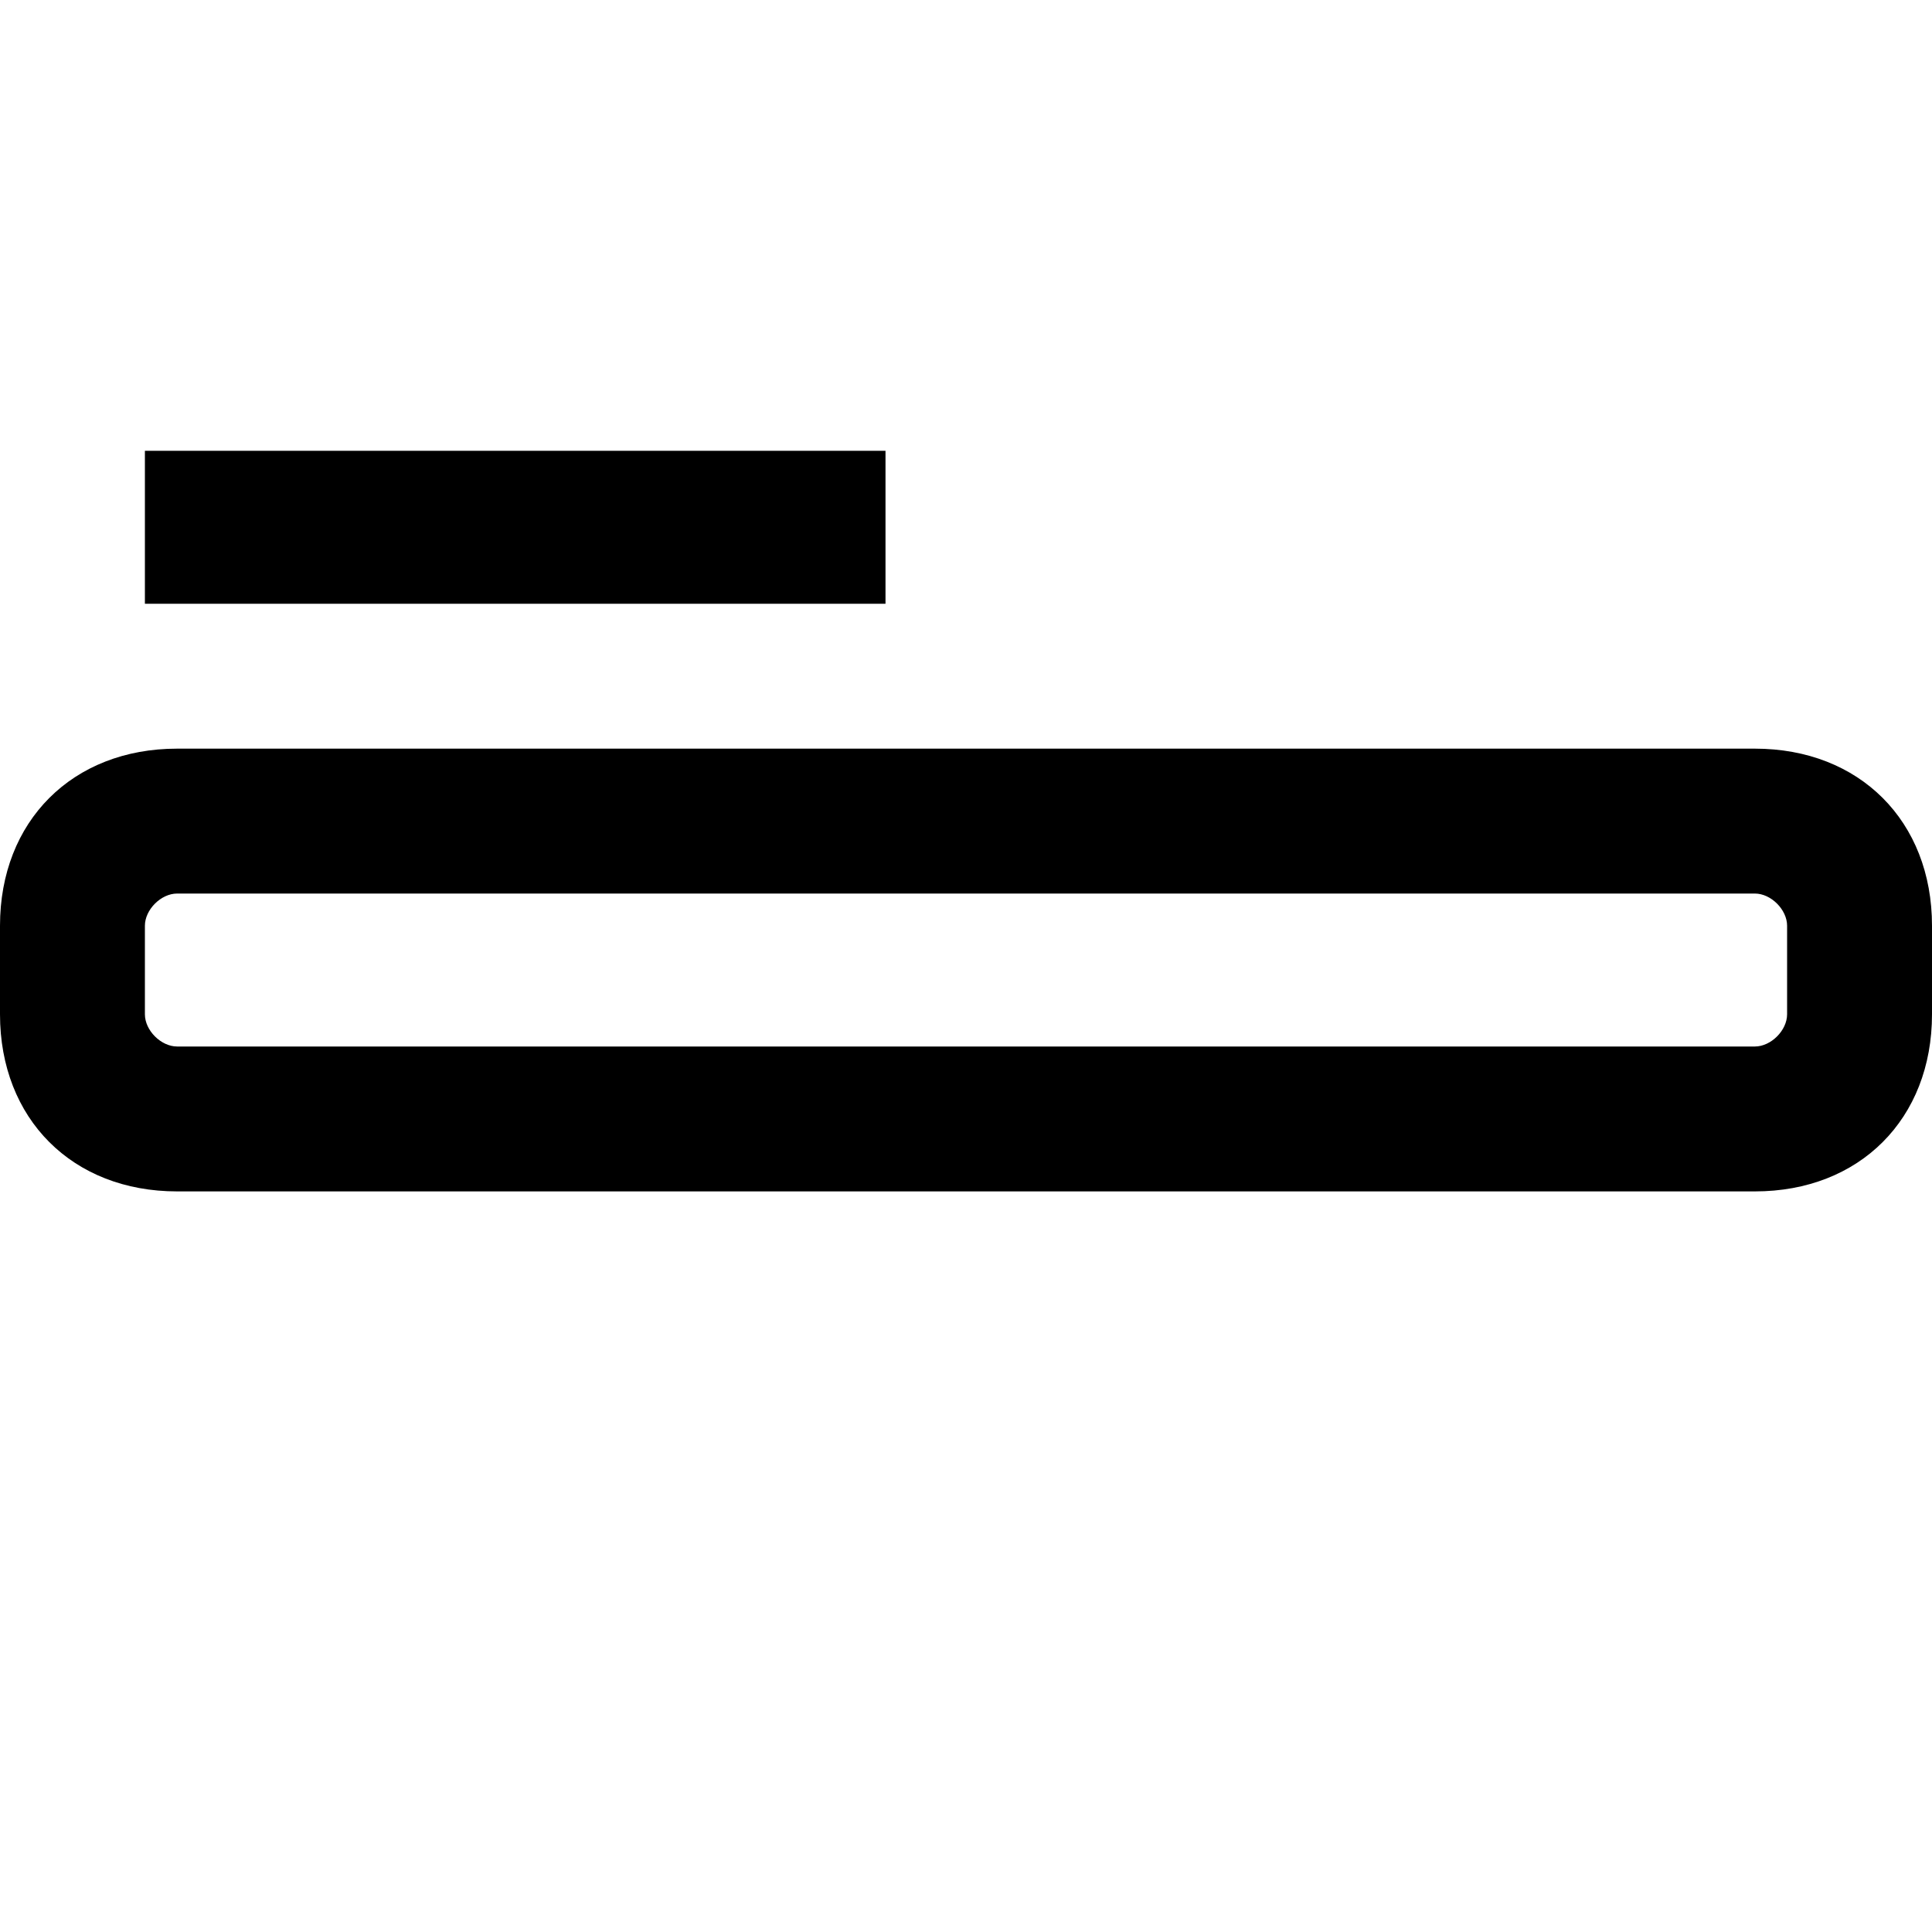
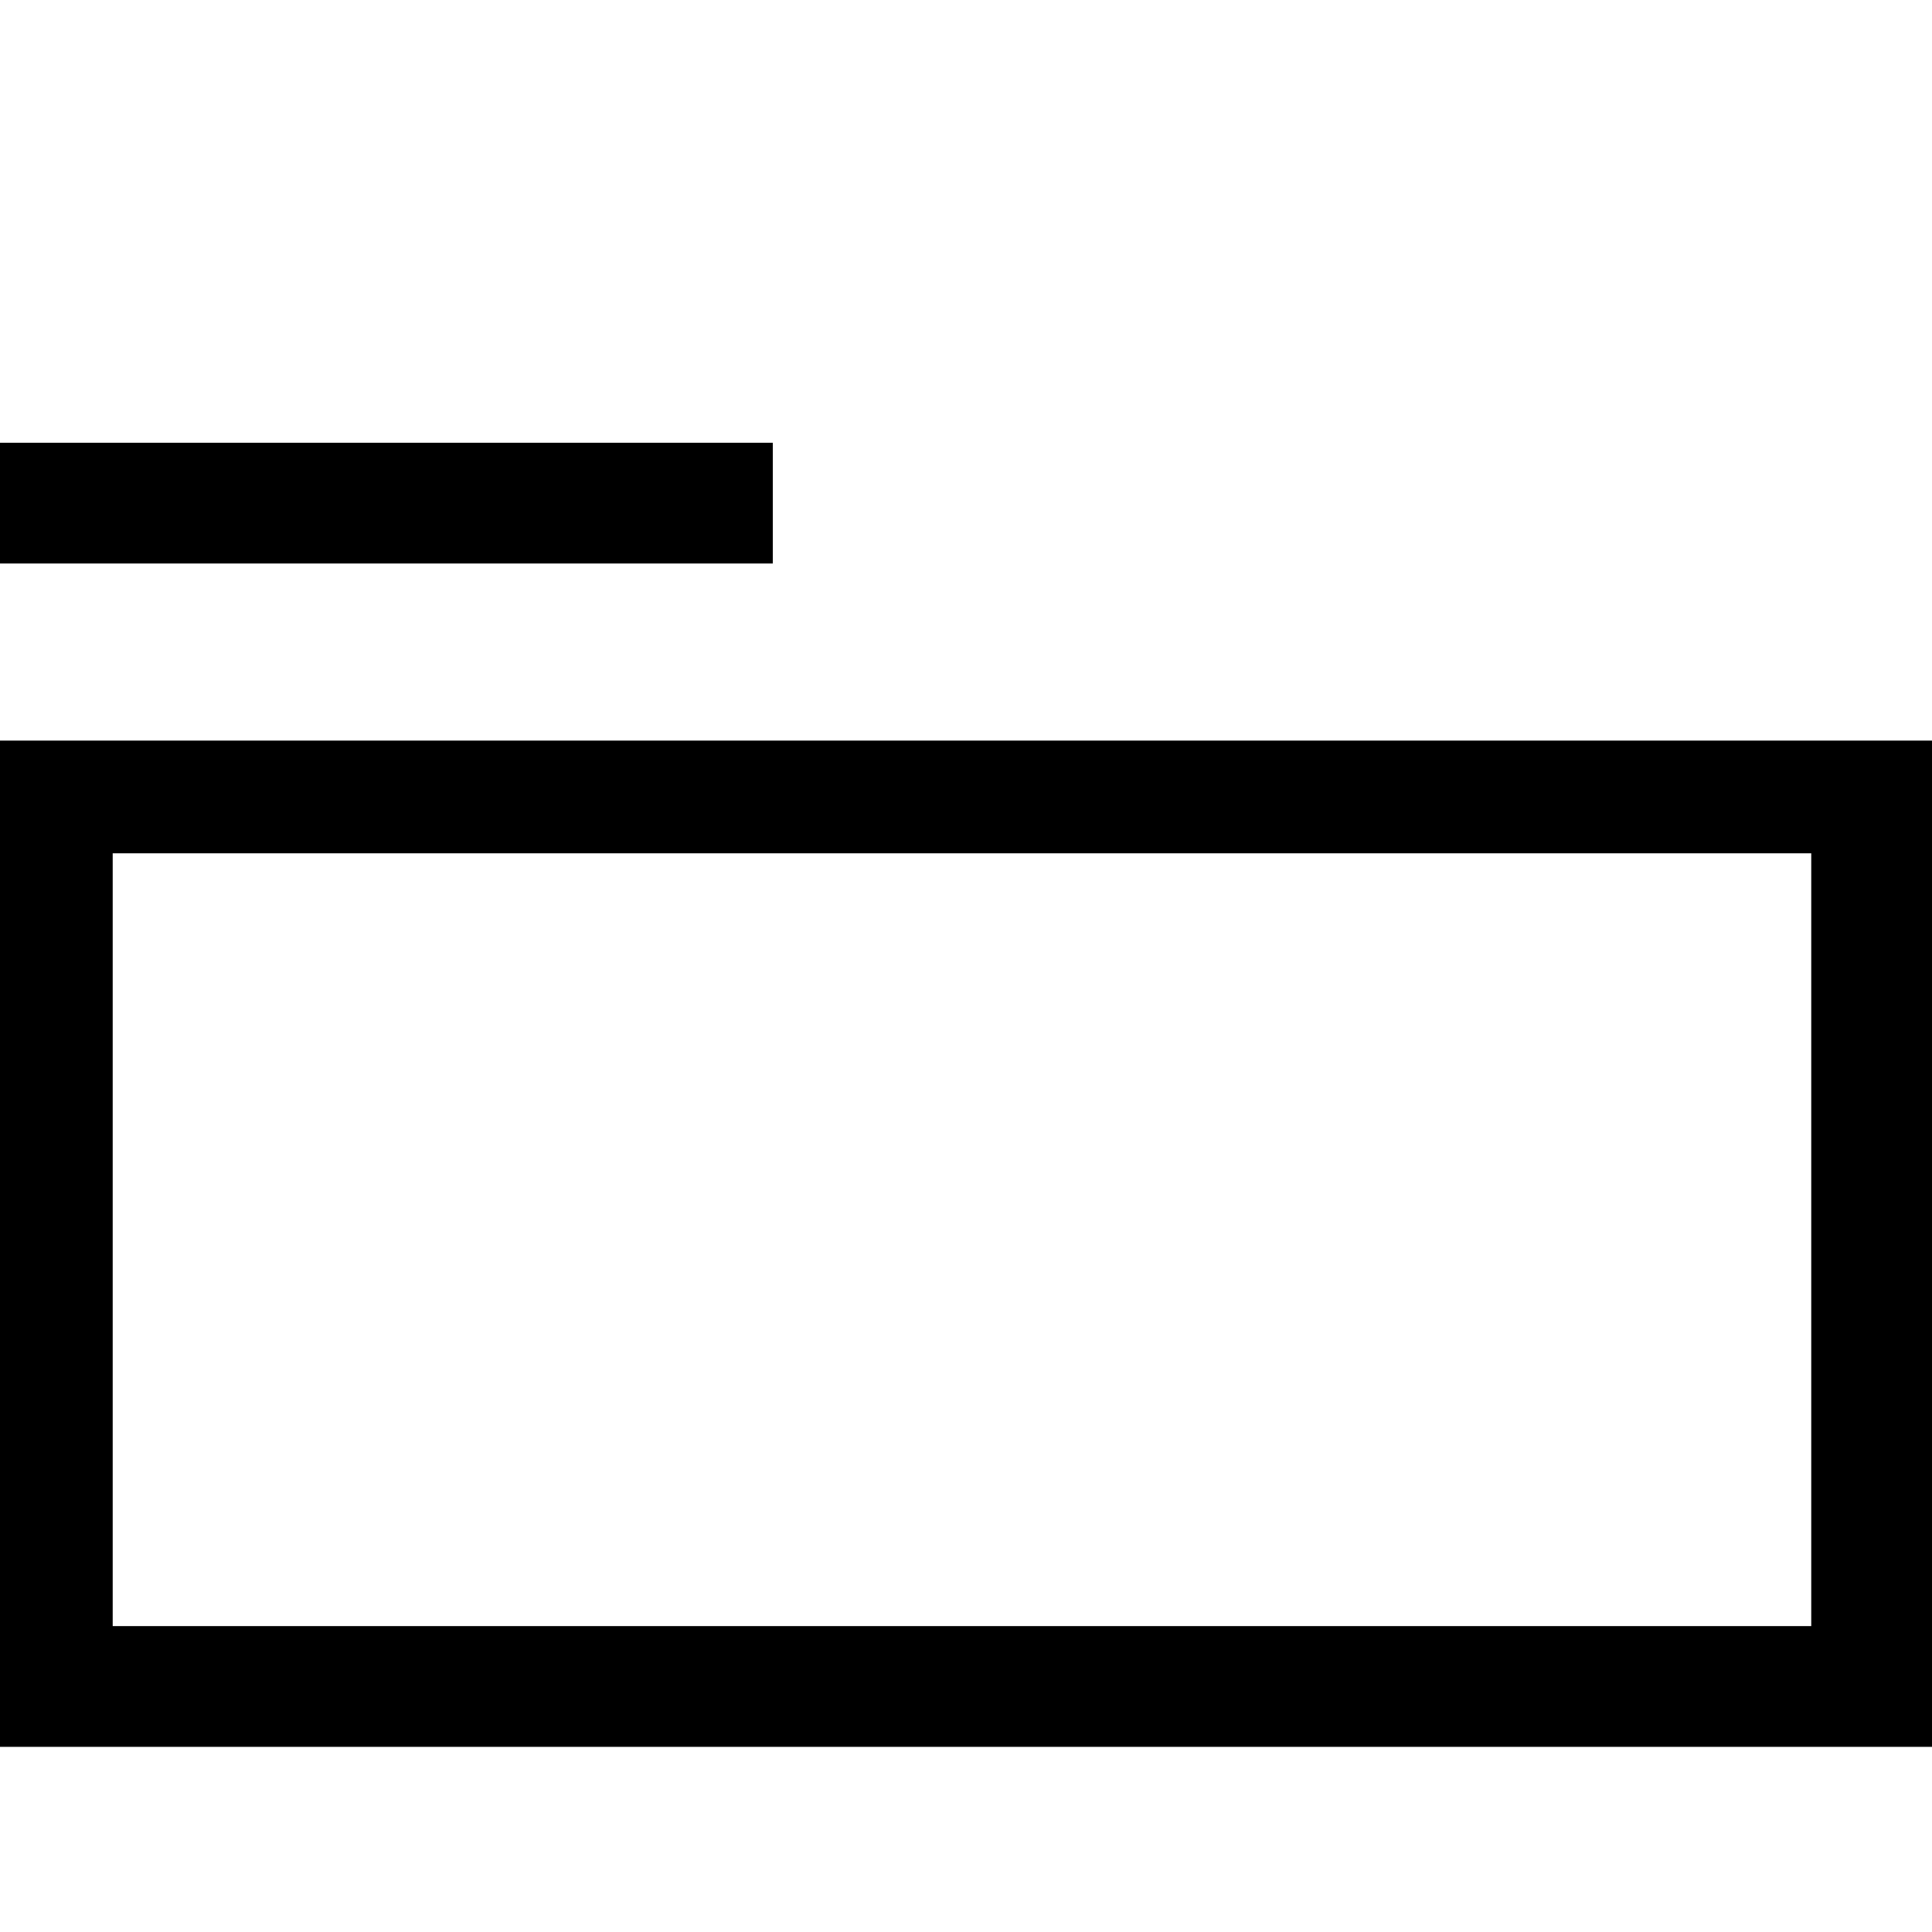
<svg xmlns="http://www.w3.org/2000/svg" version="1.1" id="Layer_1" x="0px" y="0px" viewBox="0 0 24 24" style="enable-background:new 0 0 24 24;" xml:space="preserve">
-   <path d="M11.1,7.5H1.8V5.6h9.2V7.5z M2.2,9.3h19.6c1.3,0,2.2,0.9,2.2,2.2v1.1c0,1.3-0.9,2.2-2.2,2.2H2.2c-1.3,0-2.2-0.9-2.2-2.2  v-1.1C0,10.2,0.9,9.3,2.2,9.3z M1.8,12.6C1.8,12.8,2,13,2.2,13h19.6c0.2,0,0.4-0.2,0.4-0.4v-1.1c0-0.2-0.2-0.4-0.4-0.4H2.2  c-0.2,0-0.4,0.2-0.4,0.4V12.6z" />
+   <path d="M0,9.2v12.5h24V9.2H0z M22.6,20.2H1.4v-9.6h21.1V20.2z M9.6,7H0V5.5h9.6V7z" />
</svg>
